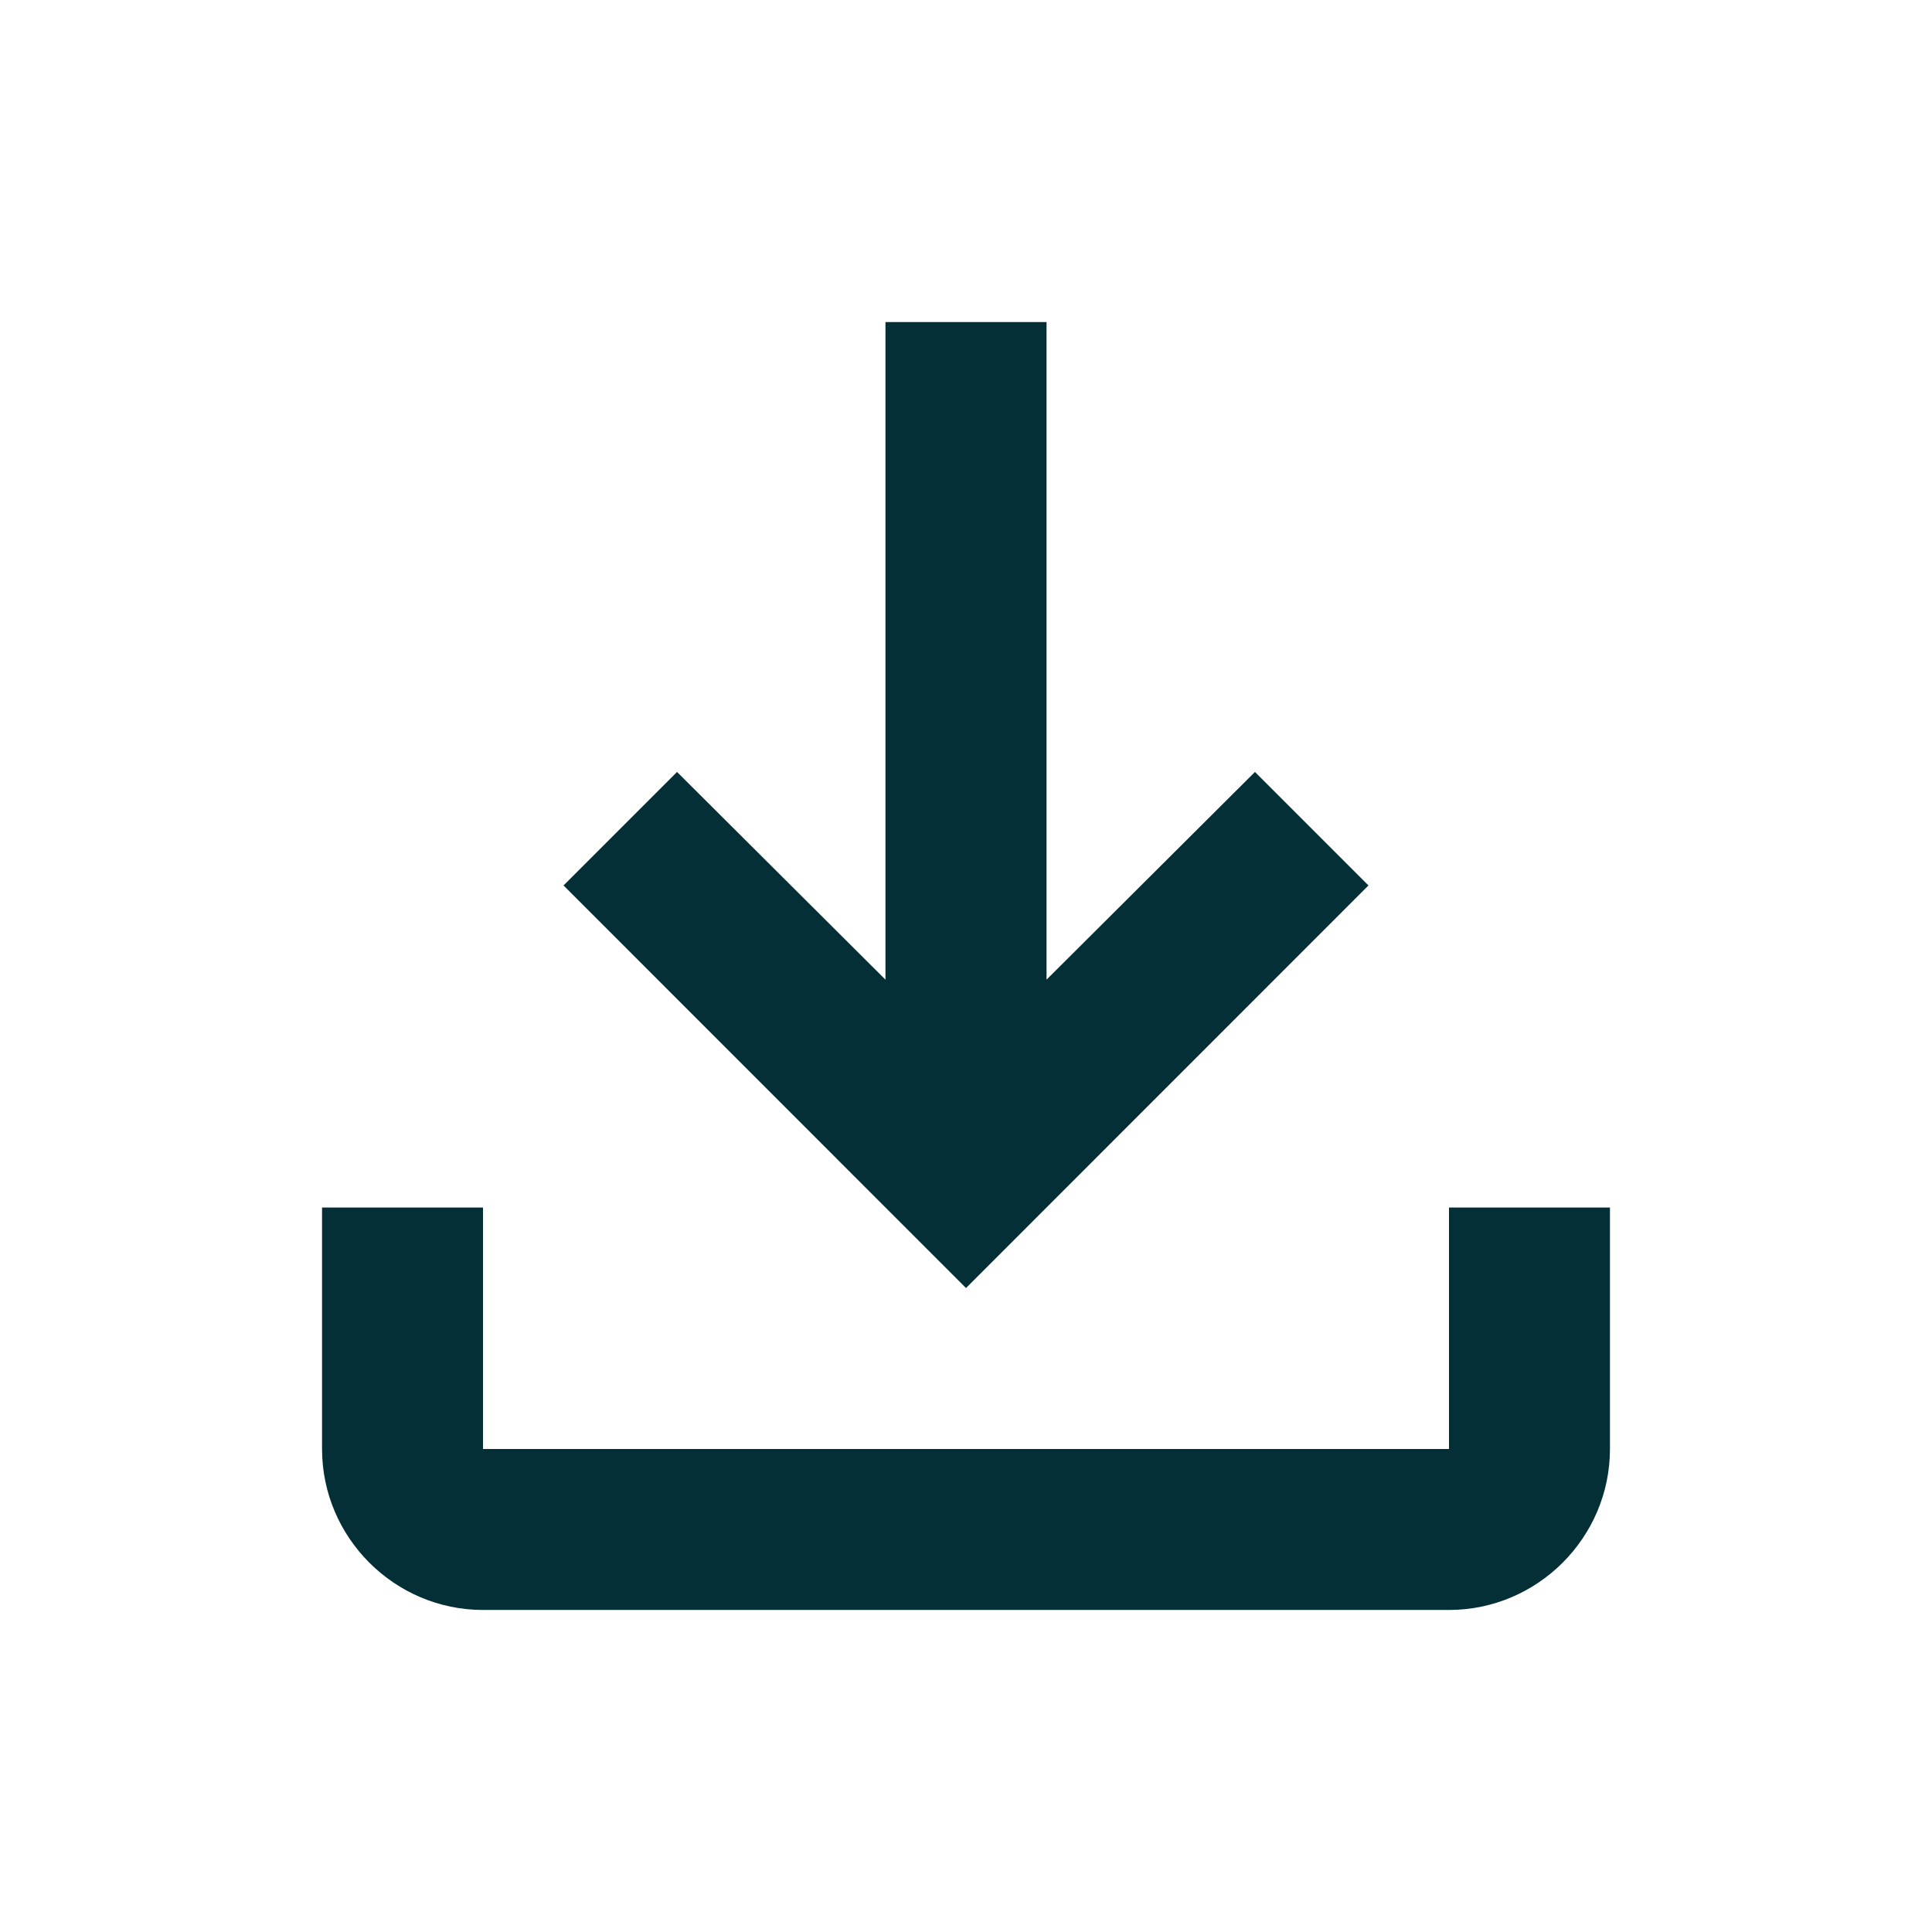
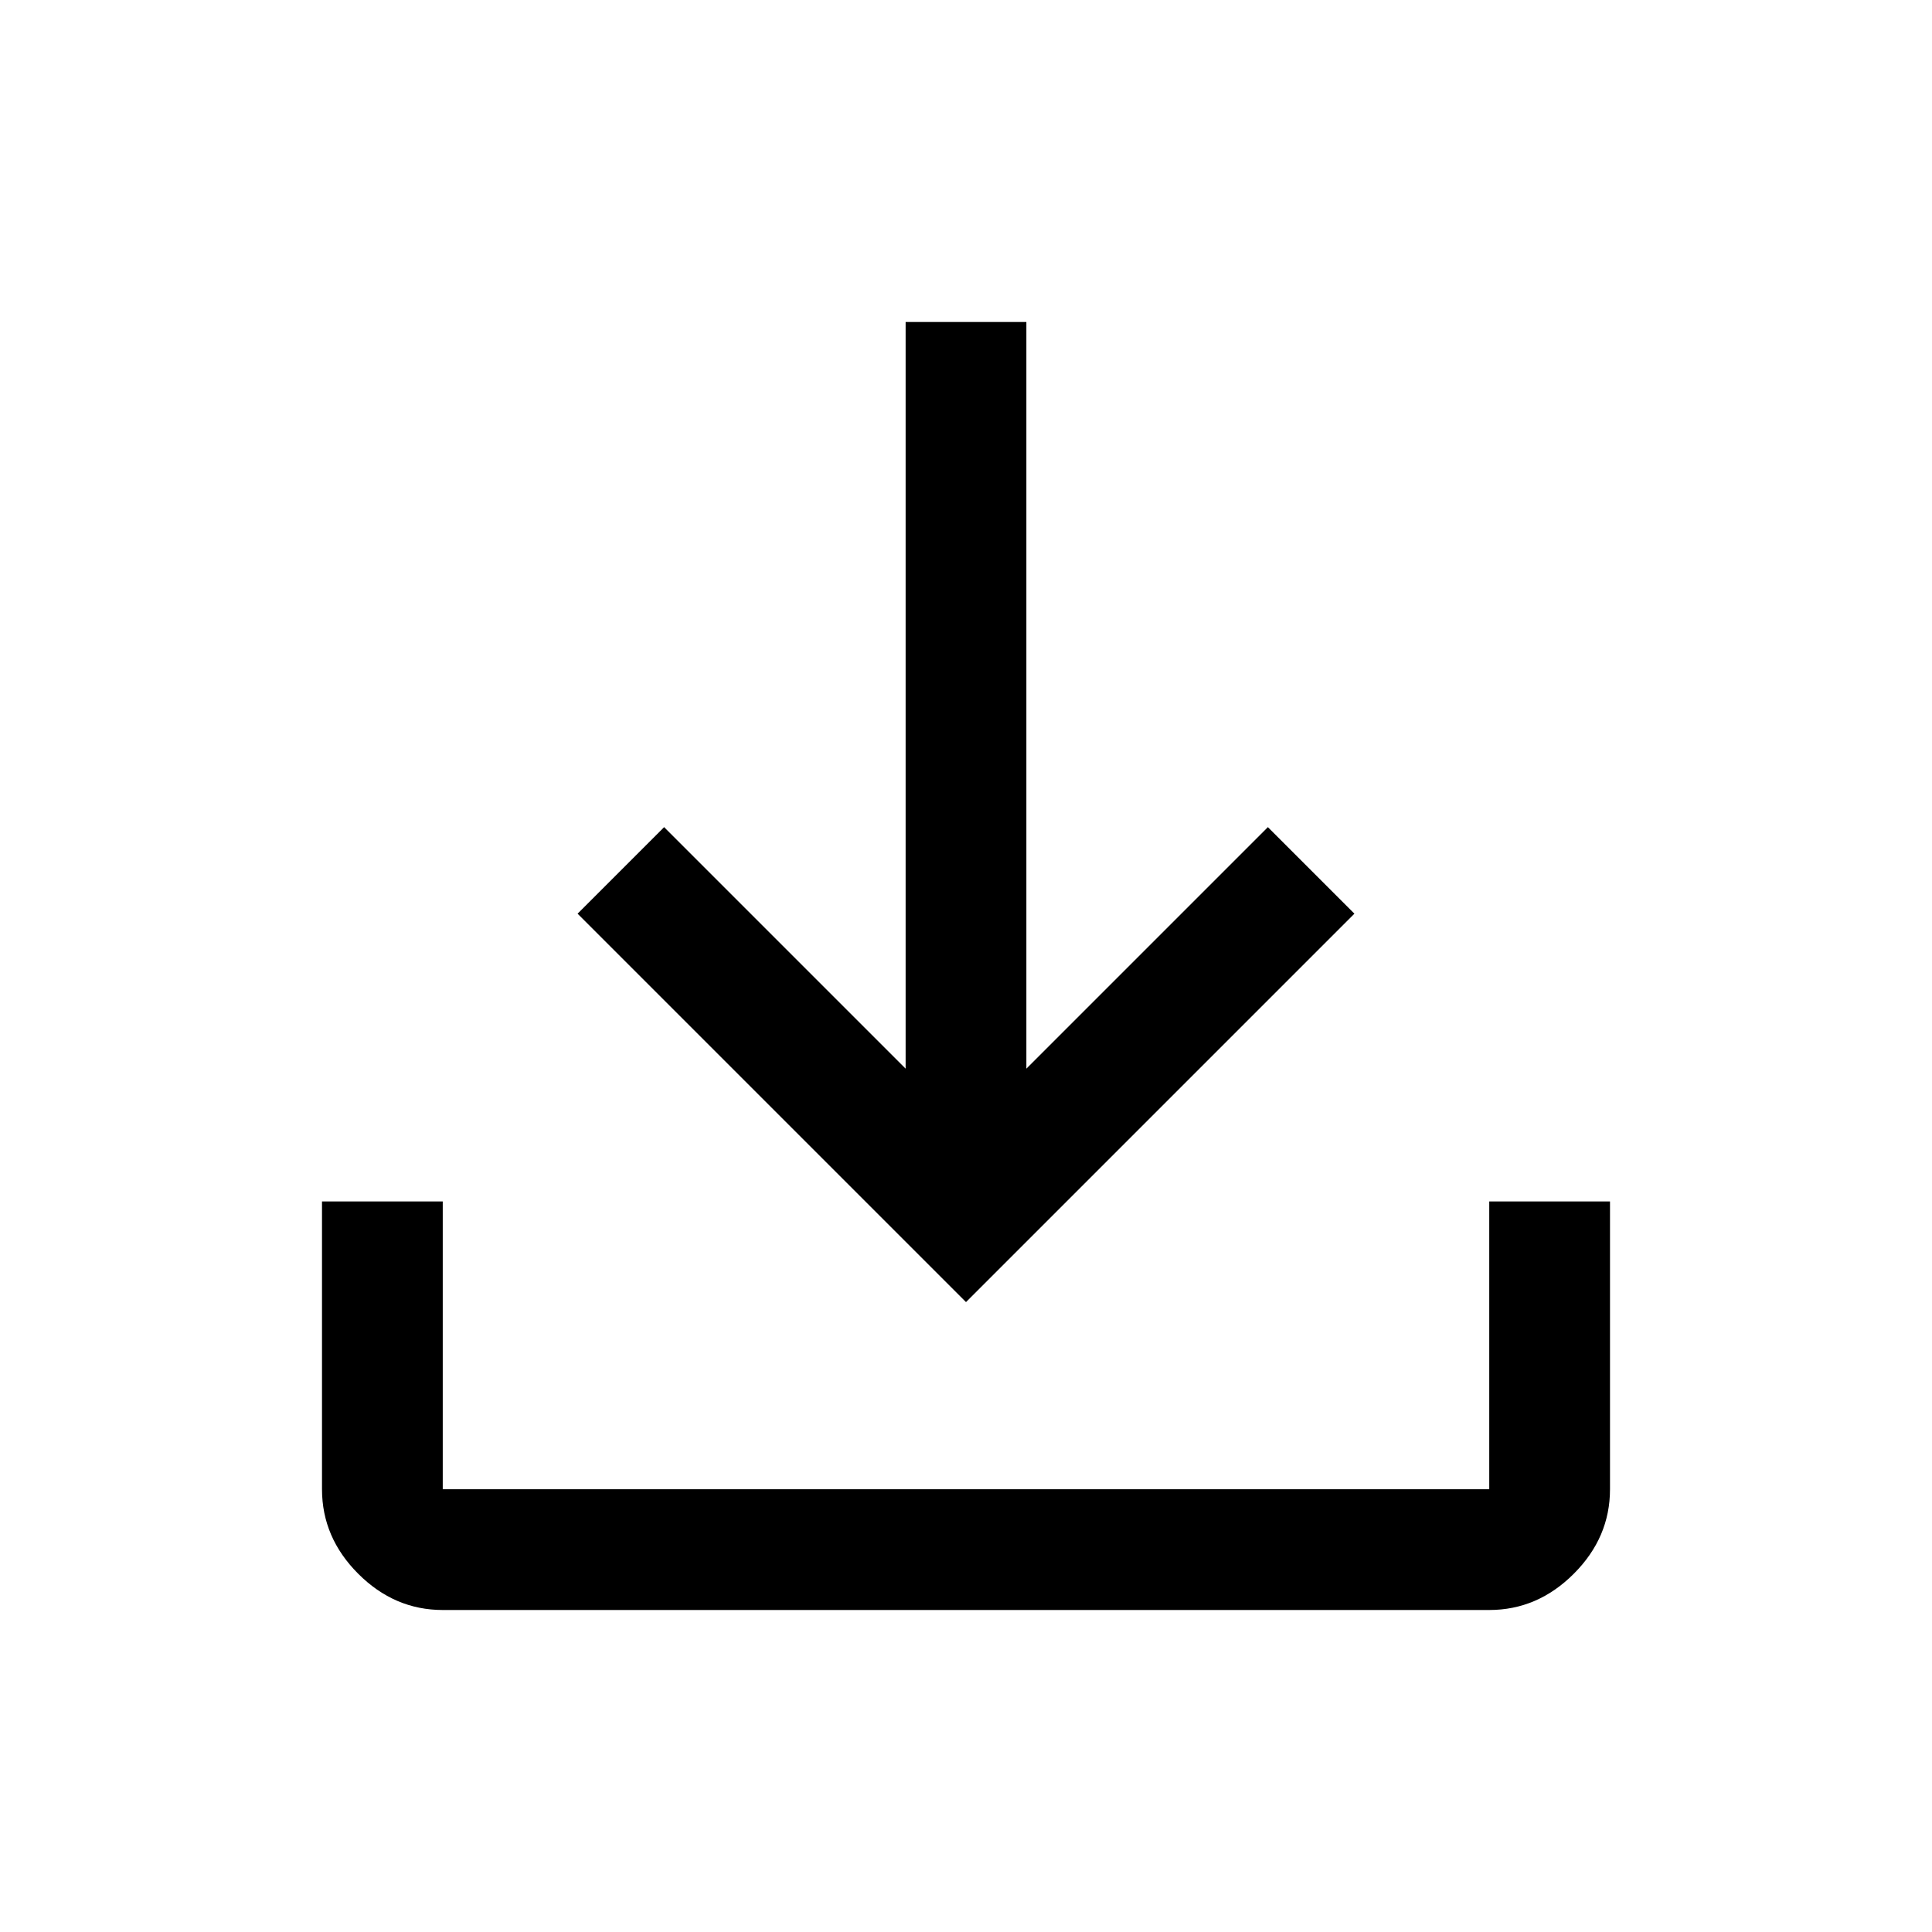
- <svg xmlns="http://www.w3.org/2000/svg" width="16" height="16" viewBox="0 0 16 16" fill="none">
-   <path d="M12 10V12H4V10H2.667V12C2.667 12.733 3.267 13.333 4 13.333H12C12.733 13.333 13.333 12.733 13.333 12V10H12ZM11.333 7.333L10.393 6.393L8.667 8.113V2.667H7.333V8.113L5.607 6.393L4.667 7.333L8 10.667L11.333 7.333Z" fill="#052F37" />
+ <svg xmlns="http://www.w3.org/2000/svg" height="48" width="48">
+   <path d="M11 40q-1.2 0-2.1-.9Q8 38.2 8 37v-7.15h3V37h26v-7.15h3V37q0 1.2-.9 2.1-.9.9-2.1.9Zm13-7.65-9.65-9.65 2.15-2.15 6 6V8h3v18.55l6-6 2.15 2.15Z" />
</svg>
